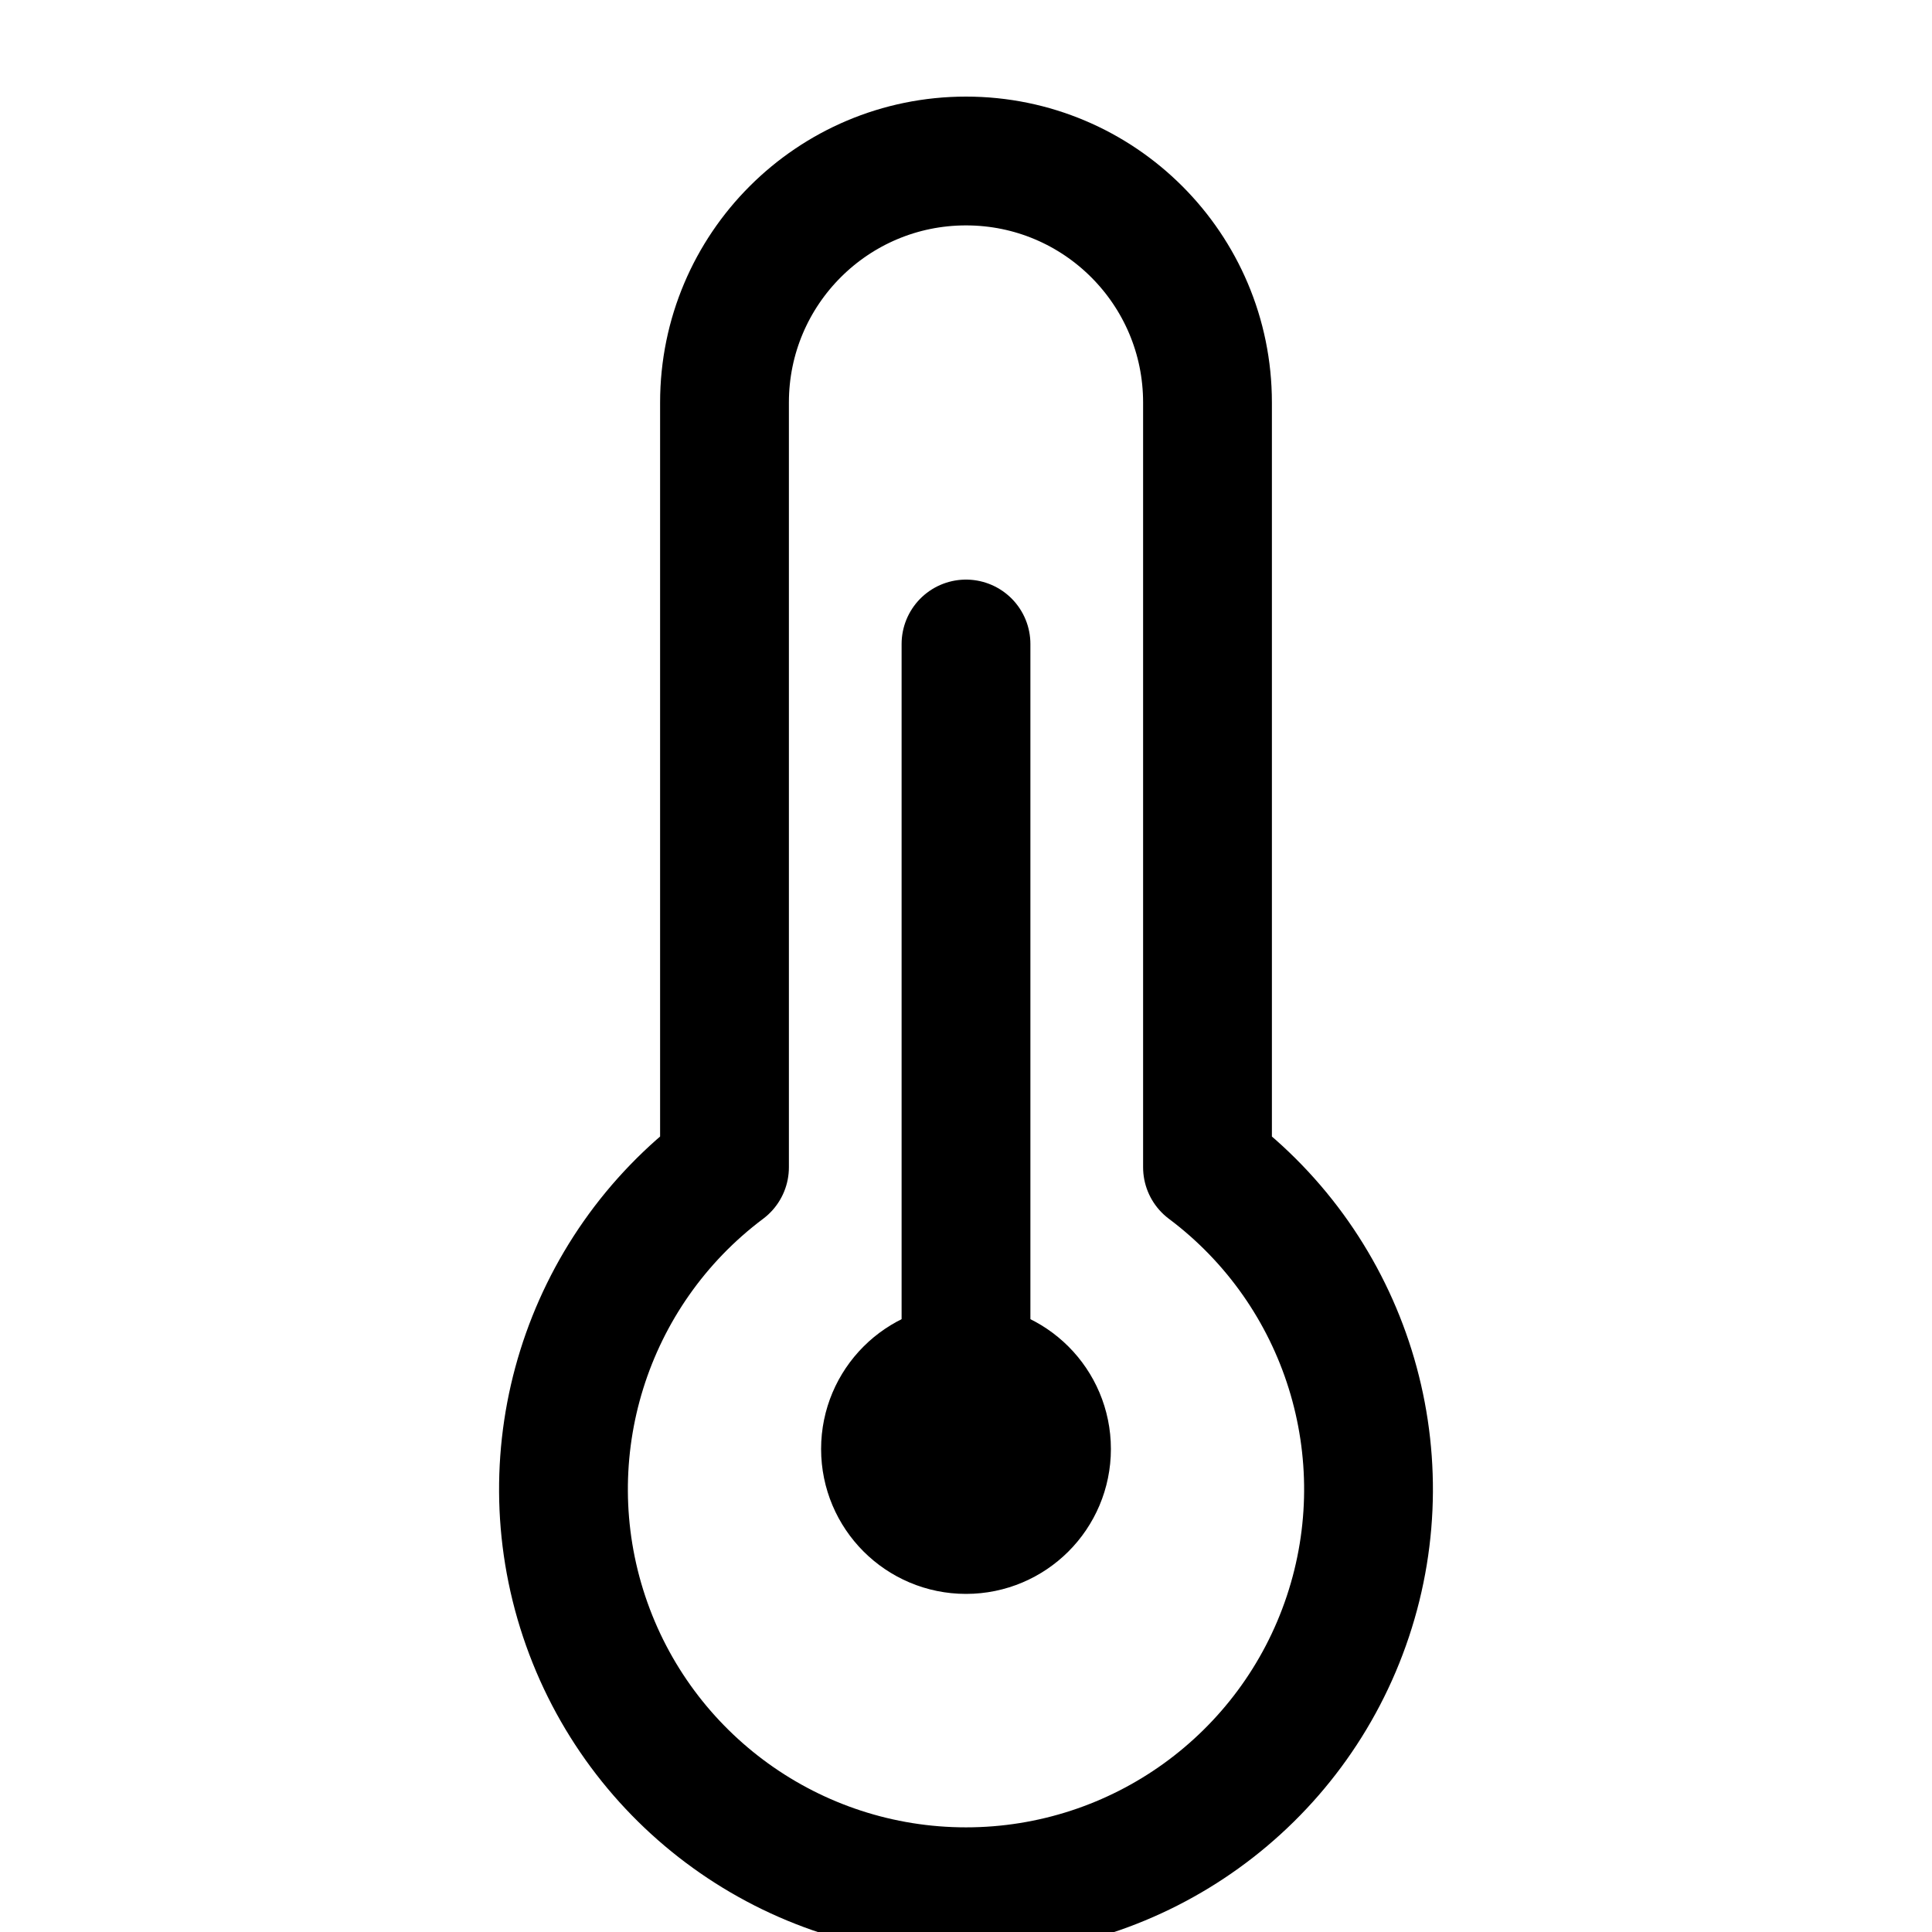
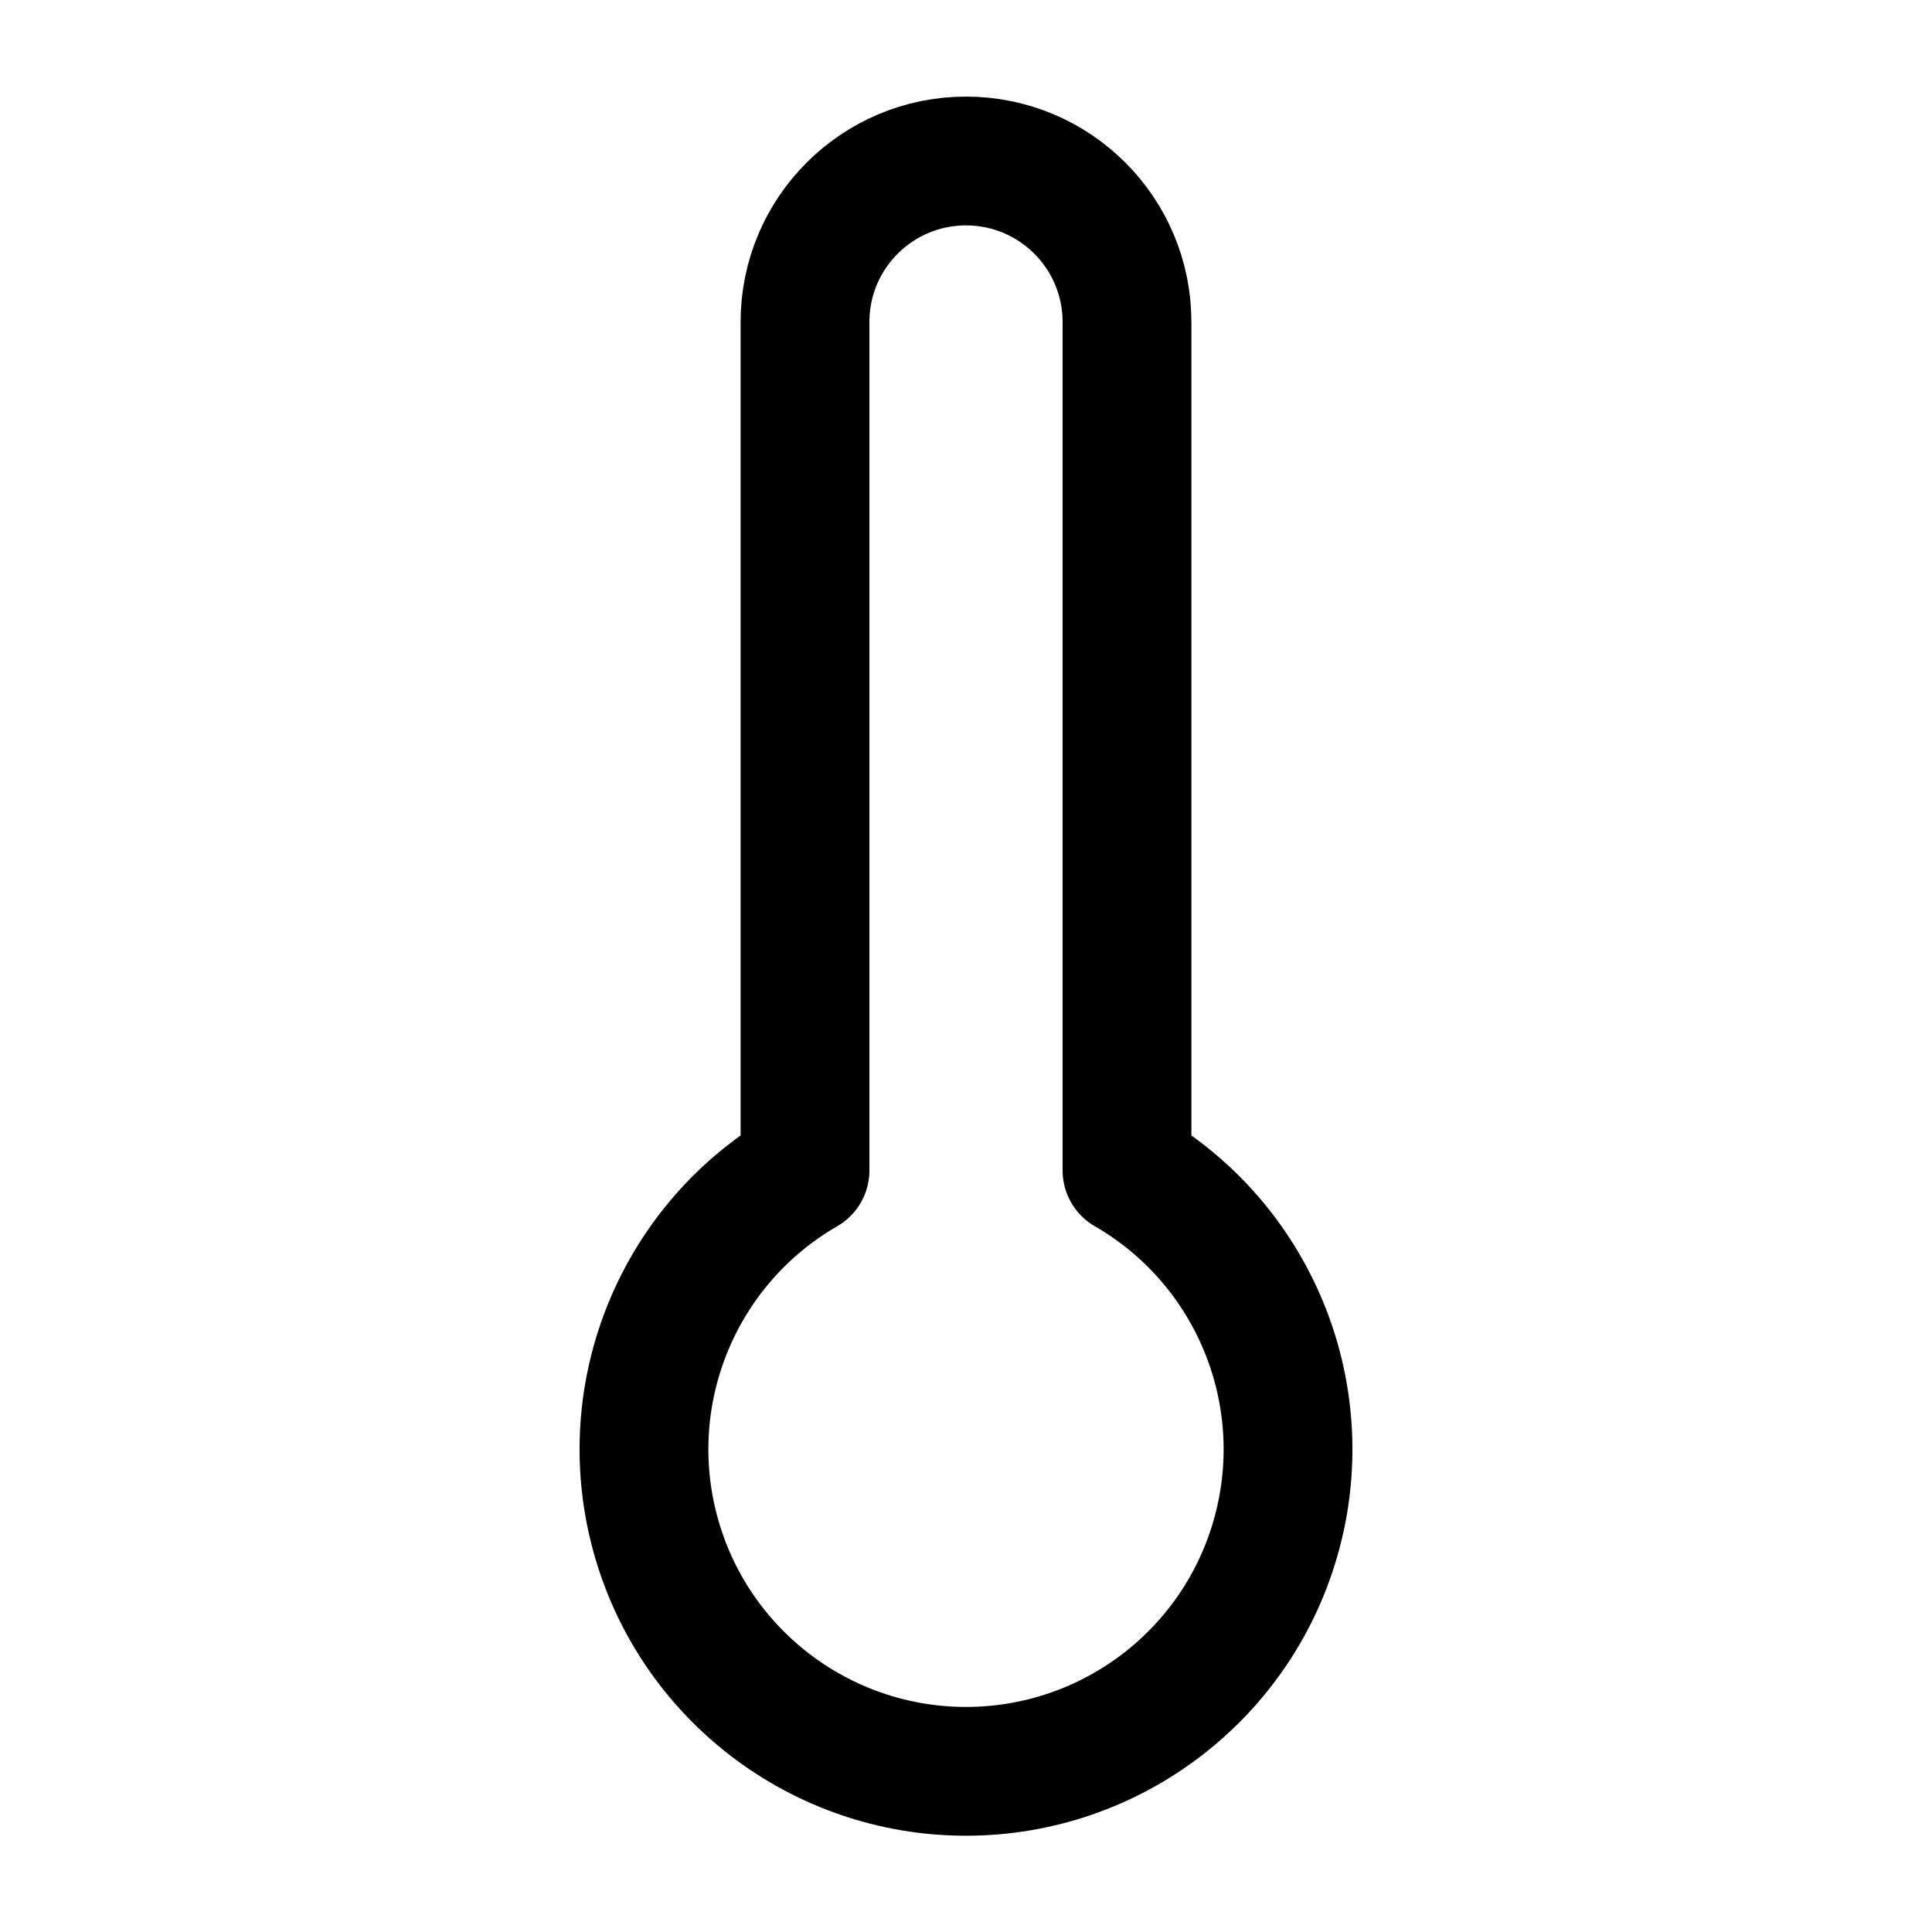
- <svg xmlns="http://www.w3.org/2000/svg" viewBox="0 0 24 24" fill="none" stroke="currentColor" stroke-width="1.6" stroke-linecap="round" stroke-linejoin="round">
-   <path d="M9 14.5V5a3 3 0 0 1 6 0v9.5a5 5 0 1 1-6 0Z" />
-   <path d="M12 8v10" />
-   <circle cx="12" cy="18" r="1" />
+ <svg xmlns="http://www.w3.org/2000/svg" viewBox="0 0 24 24" fill="none" stroke="#000" stroke-width="1.6" stroke-linecap="round" stroke-linejoin="round">
+   <path d="M14 4v10.54a4 4 0 1 1-4 0V4a2 2 0 0 1 4 0Z" />
</svg>
